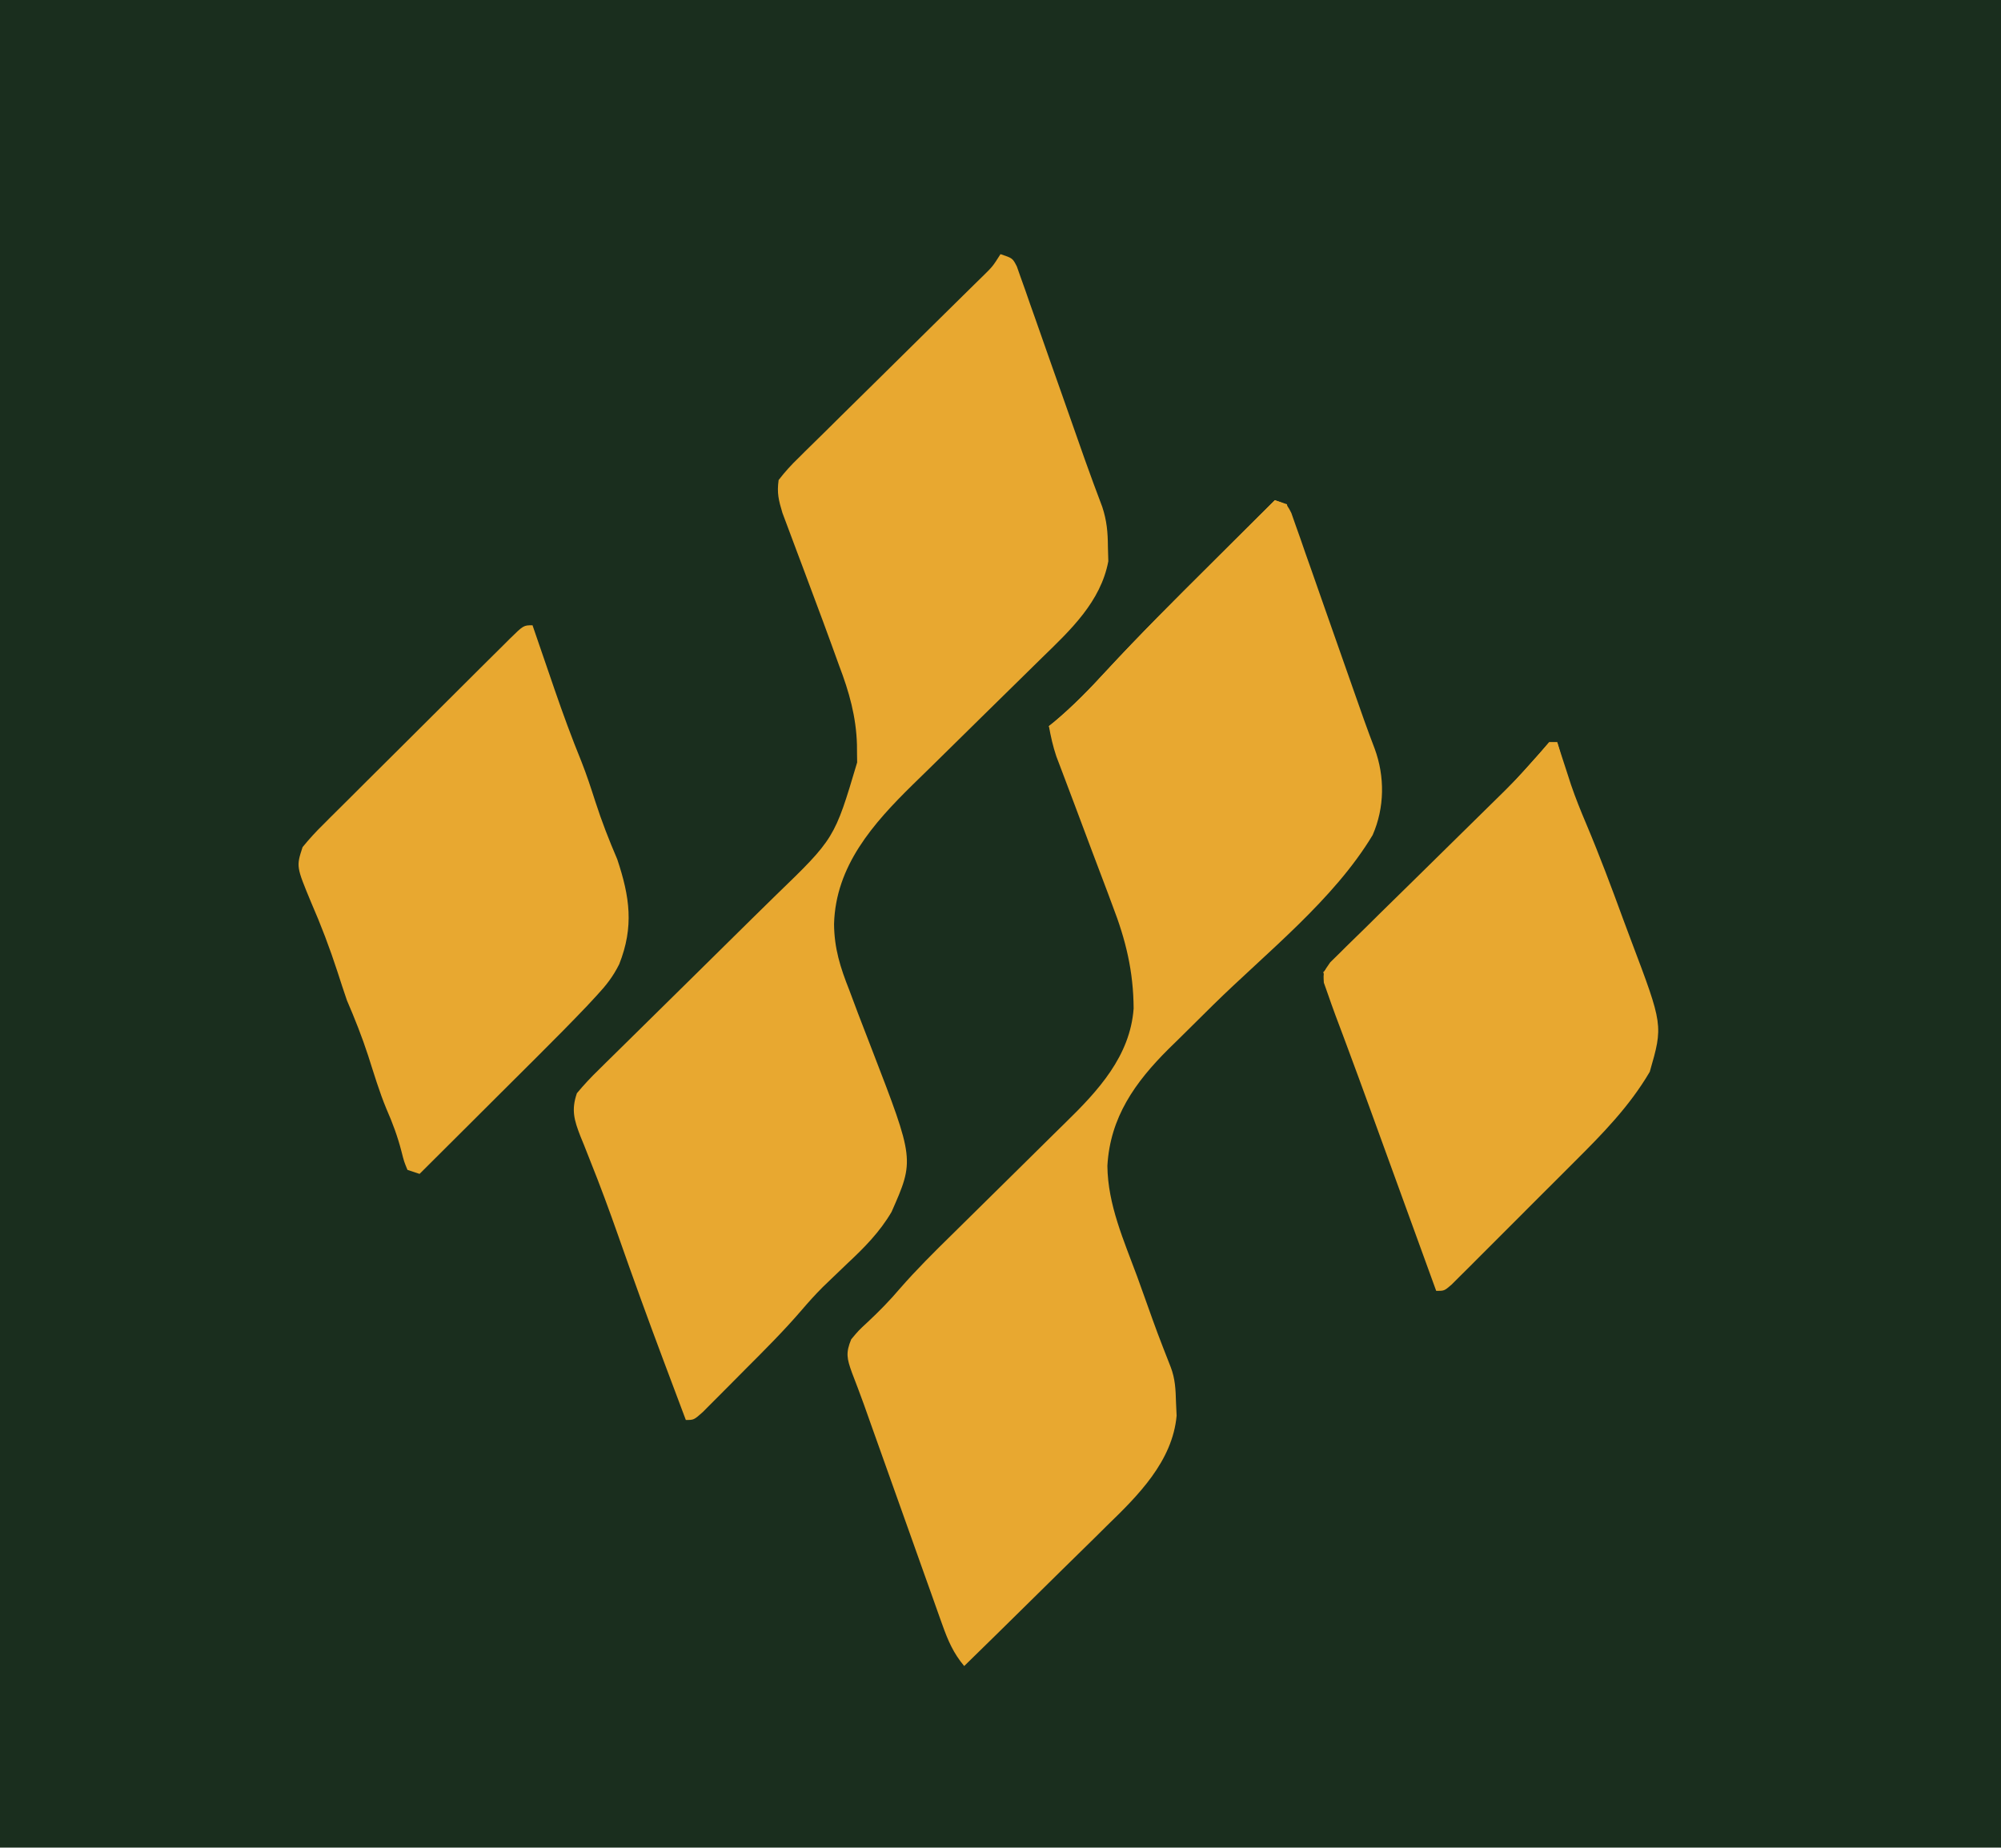
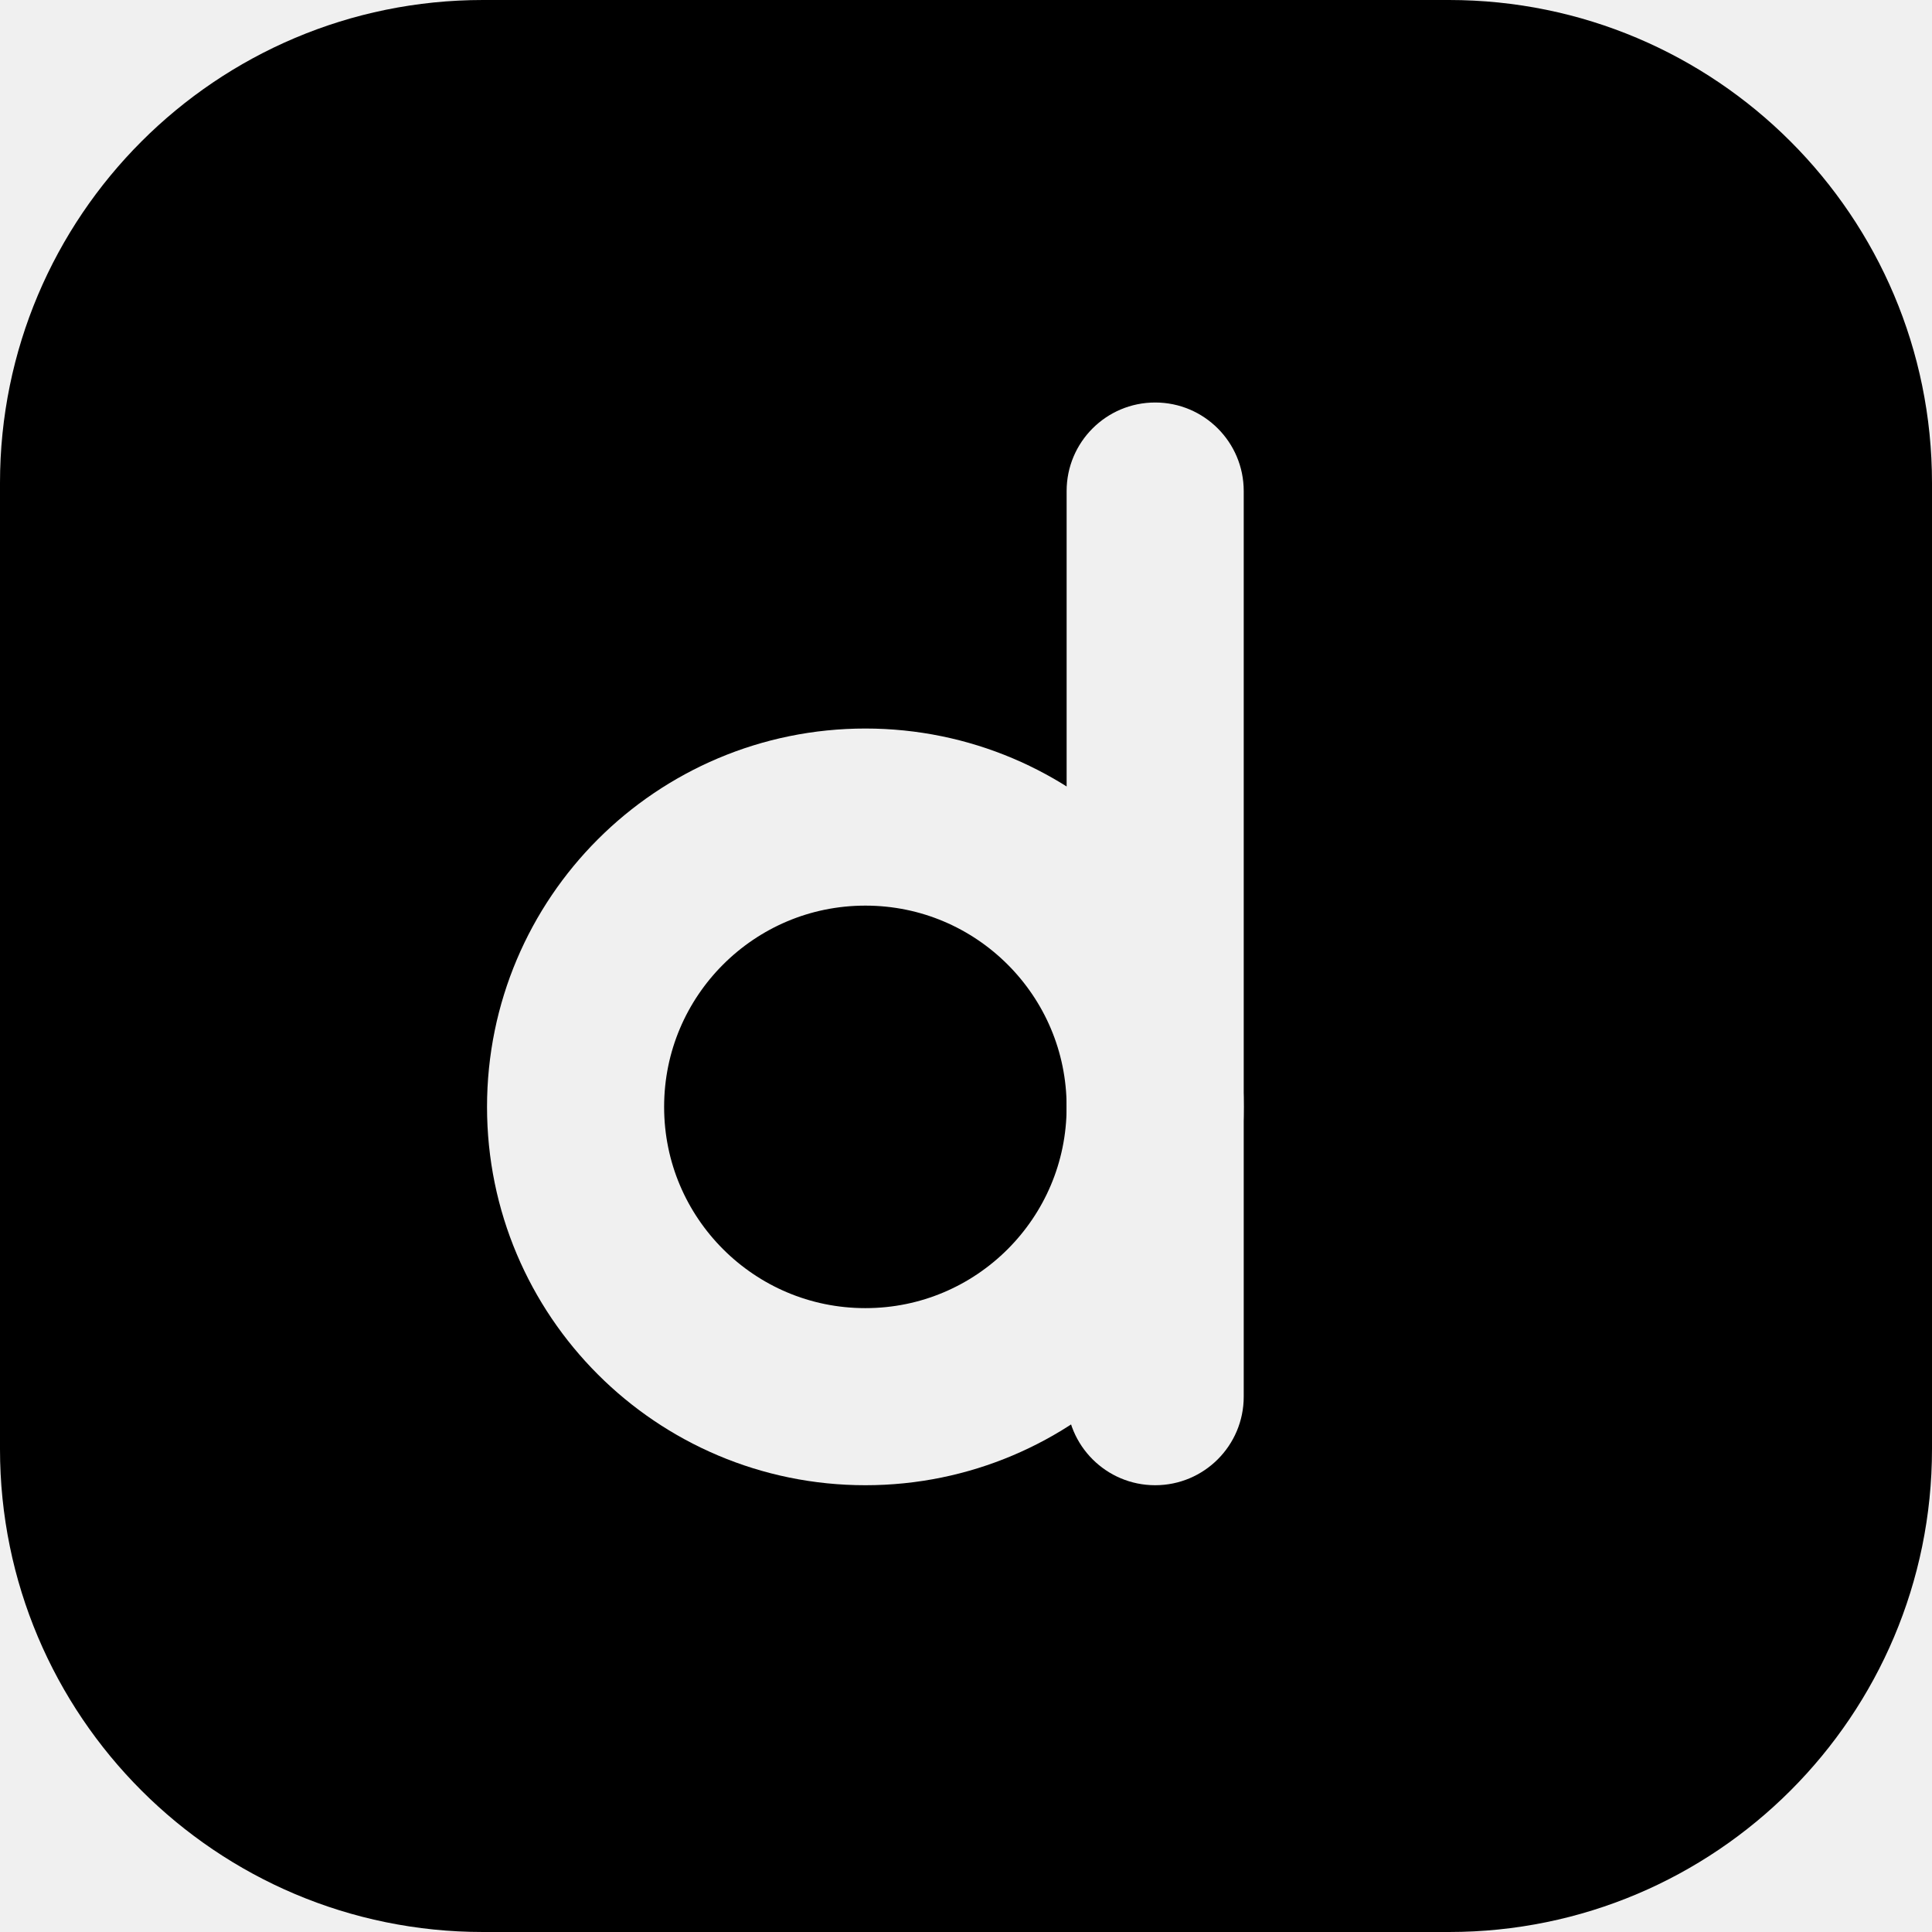
- <svg xmlns="http://www.w3.org/2000/svg" id="svg" width="496" height="458" style="display:block" viewBox="0 0 496 458">
-   <path d="M0 0h496v458H0z" style="fill:#1a2e1e" />
-   <path d="M0 0c3 1 3 1 4.1 3.192l1.029 2.935 1.183 3.32c.62 1.791.62 1.791 1.25 3.62l1.311 3.704c1.154 3.26 2.293 6.525 3.43 9.79 1.148 3.296 2.31 6.587 3.47 9.878q1.966 5.569 3.915 11.142c1.64 4.696 3.282 9.384 5.068 14.027C27.295 68.53 27.217 76.202 24.25 83c-9.66 16.075-26.324 29.12-39.588 42.166a2749 2749 0 0 0-8.408 8.322l-2.592 2.536c-8.31 8.274-14.5 16.949-15.166 28.996.1 9.626 4.088 18.505 7.379 27.417q.99 2.745 1.973 5.49c3.035 8.514 3.035 8.514 6.33 16.928 1.128 2.942 1.236 5.564 1.322 8.708l.156 3.378c-1.015 11.31-9.595 19.834-17.304 27.293a1677 1677 0 0 0-3.069 3.043c-2.66 2.637-5.337 5.256-8.019 7.87-2.746 2.685-5.475 5.387-8.205 8.087A3780 3780 0 0 1-77 289c-2.673-3.193-4.012-6.291-5.404-10.202l-.667-1.855c-.722-2.015-1.435-4.034-2.148-6.052l-1.512-4.23q-1.989-5.566-3.962-11.137c-1.333-3.757-2.674-7.512-4.014-11.266a8233 8233 0 0 1-5.218-14.65l-1.934-5.447a351 351 0 0 0-2.97-7.905c-1.242-3.454-1.573-4.89-.171-8.256 1.82-2.176 1.82-2.176 4.125-4.312 2.797-2.619 5.404-5.275 7.88-8.193 4.135-4.747 8.578-9.148 13.07-13.554q2.246-2.206 4.481-4.421c4.234-4.191 8.47-8.38 12.723-12.552q3.924-3.853 7.824-7.73 1.473-1.459 2.958-2.906C-43.817 146.41-35.863 137.825-35 126c-.05-9.188-1.927-16.946-5.219-25.469l-1.266-3.406A1636 1636 0 0 0-45.5 86.5q-2.013-5.354-4.015-10.711a1359 1359 0 0 0-2.5-6.628l-1.143-3.026-1.007-2.647c-.833-2.483-1.38-4.911-1.835-7.488l1.258-1.004c4.68-3.907 8.82-8.167 12.93-12.652 8.324-9 16.995-17.639 25.687-26.281l4.723-4.71Q-5.705 5.674 0 0" style="fill:#e8a830" transform="translate(316 124)" />
-   <path d="M0 0c3 1 3 1 4.055 3.058l.966 2.746 1.113 3.108 1.175 3.393 1.236 3.481c1.308 3.693 2.6 7.39 3.893 11.089q1.3 3.684 2.603 7.367a5682 5682 0 0 1 5.887 16.74 655 655 0 0 0 4.294 11.665c1.135 3.434 1.38 6.29 1.403 9.916l.102 3.566c-1.88 10.018-9.346 17.025-16.407 23.882a705 705 0 0 0-4.884 4.8C1.989 108.219-1.474 111.61-4.937 115a3600 3600 0 0 0-12.023 11.832 1018 1018 0 0 1-4.778 4.668c-9.832 9.649-19.127 20.132-19.52 34.546.043 6.024 1.551 10.793 3.758 16.345l2.188 5.84q1.726 4.512 3.476 9.016c10.527 27.28 10.527 27.28 4.828 40.183-2.905 4.945-6.695 8.804-10.867 12.695a1504 1504 0 0 0-4.117 3.945l-2.057 1.978c-1.834 1.835-3.535 3.723-5.22 5.694-4.41 5.137-9.191 9.904-13.976 14.688q-2.378 2.386-4.745 4.785l-3.03 3.035-2.753 2.766C-76 289-76 289-78 289a29795 29795 0 0 1-5.45-14.502c-3.9-10.39-7.682-20.815-11.349-31.289-2.162-6.153-4.413-12.262-6.842-18.314l-1.609-4.083-.852-2.076c-1.585-4.076-2.33-6.586-.898-10.736a72 72 0 0 1 5.418-5.825c.565-.56 1.13-1.12 1.71-1.697a719 719 0 0 1 3.69-3.628c1.96-1.913 3.908-3.839 5.854-5.768 4.14-4.101 8.296-8.186 12.453-12.27q7.199-7.076 14.371-14.18A1606 1606 0 0 1-55.763 159c14.623-14.136 14.623-14.136 20.23-33l-.03-2.125-.018-2.247c-.196-7-1.93-13.1-4.419-19.628q-.893-2.46-1.781-4.922a1111 1111 0 0 0-4.287-11.597Q-47.54 81.556-49 77.627q-.756-2.02-1.519-4.037a1008 1008 0 0 1-2.214-5.926l-1.32-3.517c-.944-3.14-1.394-4.922-.946-8.147a48 48 0 0 1 4.941-5.493l1.591-1.588c1.737-1.729 3.491-3.439 5.245-5.15q1.815-1.796 3.625-3.596c3.18-3.155 6.374-6.295 9.572-9.432 4.508-4.428 8.997-8.876 13.488-13.321q3.589-3.551 7.192-7.089l3.275-3.226 1.52-1.485C-1.941 3.065-1.941 3.065 0 0" style="fill:#e8a830" transform="translate(248 63)" />
-   <path d="m0 0 .763 2.228A9167 9167 0 0 0 4.25 12.375c.396 1.156.791 2.313 1.2 3.504 2.078 6.03 4.256 11.985 6.666 17.892 1.295 3.264 2.37 6.573 3.447 9.917C17.142 48.592 18.969 53.268 21 58c3.11 9.32 4.181 16.715.483 26.033-1.544 3.09-3.212 5.204-5.555 7.728l-2.43 2.622c-3.914 4.1-7.888 8.13-11.908 12.125l-2.585 2.58q-4.031 4.021-8.068 8.037l-5.513 5.5Q-21.284 129.317-28 136l-3-1c-.844-2.04-.844-2.04-1.5-4.625-.945-3.655-2.175-6.989-3.697-10.443-1.794-4.317-3.12-8.813-4.553-13.26-1.527-4.678-3.3-9.15-5.25-13.672a375 375 0 0 1-2.375-7.187 189 189 0 0 0-6.512-17.13C-58.569 59.807-58.569 59.807-57 55a66 66 0 0 1 5.13-5.616l1.617-1.628a885 885 0 0 1 5.312-5.276q1.84-1.837 3.68-3.677 3.854-3.849 7.725-7.679c3.314-3.28 6.614-6.572 9.91-9.87q3.797-3.794 7.605-7.579 1.83-1.82 3.654-3.642Q-9.82 7.494-7.26 4.969l1.532-1.534C-2.23 0-2.23 0 0 0" style="fill:#e8a830" transform="translate(132 155)" />
-   <path d="M0 0h2l.918 2.86 1.27 3.89 1.23 3.797c1.133 3.314 2.432 6.526 3.8 9.75 3.281 7.784 6.239 15.68 9.14 23.612q.957 2.596 1.935 5.182c7.967 21.067 7.967 21.067 4.645 32.597-4.99 8.53-11.774 15.446-18.739 22.378l-2.78 2.787a2547 2547 0 0 1-5.782 5.77 2213 2213 0 0 0-7.407 7.415q-3.542 3.551-7.093 7.09l-2.686 2.7-2.48 2.46-2.183 2.178C-26 136-26 136-28 136l-.712-1.96-10.215-28.108-4.014-11.045-1.319-3.63a2032 2032 0 0 0-5.92-16.114c-.325-.876-.652-1.751-.988-2.654q-.888-2.379-1.786-4.754c-.71-1.902-1.38-3.818-2.046-5.735l-.853-2.412C-56 57-56 57-54.263 54.548l2.644-2.594 1.448-1.446c1.587-1.577 3.193-3.132 4.8-4.688q1.664-1.643 3.324-3.291c2.923-2.894 5.863-5.77 8.807-8.642 3.553-3.473 7.089-6.964 10.625-10.454 2.756-2.721 5.516-5.439 8.286-8.145C-8.149 9.24-8.149 9.24-2.403 2.785z" style="fill:#e8a830" transform="translate(384 184)" />
-   <path d="M0 0h2l2 7-2-1V4c-6.865 5.767-13.182 12.052-19.5 18.402l-3.261 3.266q-4.254 4.26-8.503 8.527-4.352 4.367-8.709 8.729A26189 26189 0 0 0-55 60l-1-3 1.858-1.851q8.698-8.668 17.389-17.344 4.467-4.46 8.938-8.915 4.322-4.305 8.637-8.617L-15.894 17c6.972-6.9 6.972-6.9 13.49-14.226z" style="fill:#e8a830" transform="translate(384 184)" />
-   <path d="m0 0 3 1 1 5-2-1V3c-6.865 5.767-13.182 12.052-19.5 18.402l-3.261 3.266q-4.254 4.26-8.503 8.527-4.352 4.367-8.709 8.729A26189 26189 0 0 0-55 59l-1-3 1.258-1.004c4.68-3.907 8.82-8.167 12.93-12.652 8.324-9 16.995-17.639 25.687-26.281l4.723-4.71Q-5.705 5.674 0 0" style="fill:#e8a830" transform="translate(316 124)" />
+ <svg xmlns="http://www.w3.org/2000/svg" viewBox="0 0 24 24">
+   <mask id="detaileed-d">
+     <rect width="24" height="24" fill="white" />
+     <circle cx="10.75" cy="13.75" r="3.6" fill="none" stroke="black" stroke-width="2.2" />
+     <rect x="13.25" y="5" width="2.2" height="13.45" rx="1.1" fill="black" />
+   </mask>
+   <rect width="24" height="24" rx="6" fill="currentColor" mask="url(#detaileed-d)" />
</svg>
